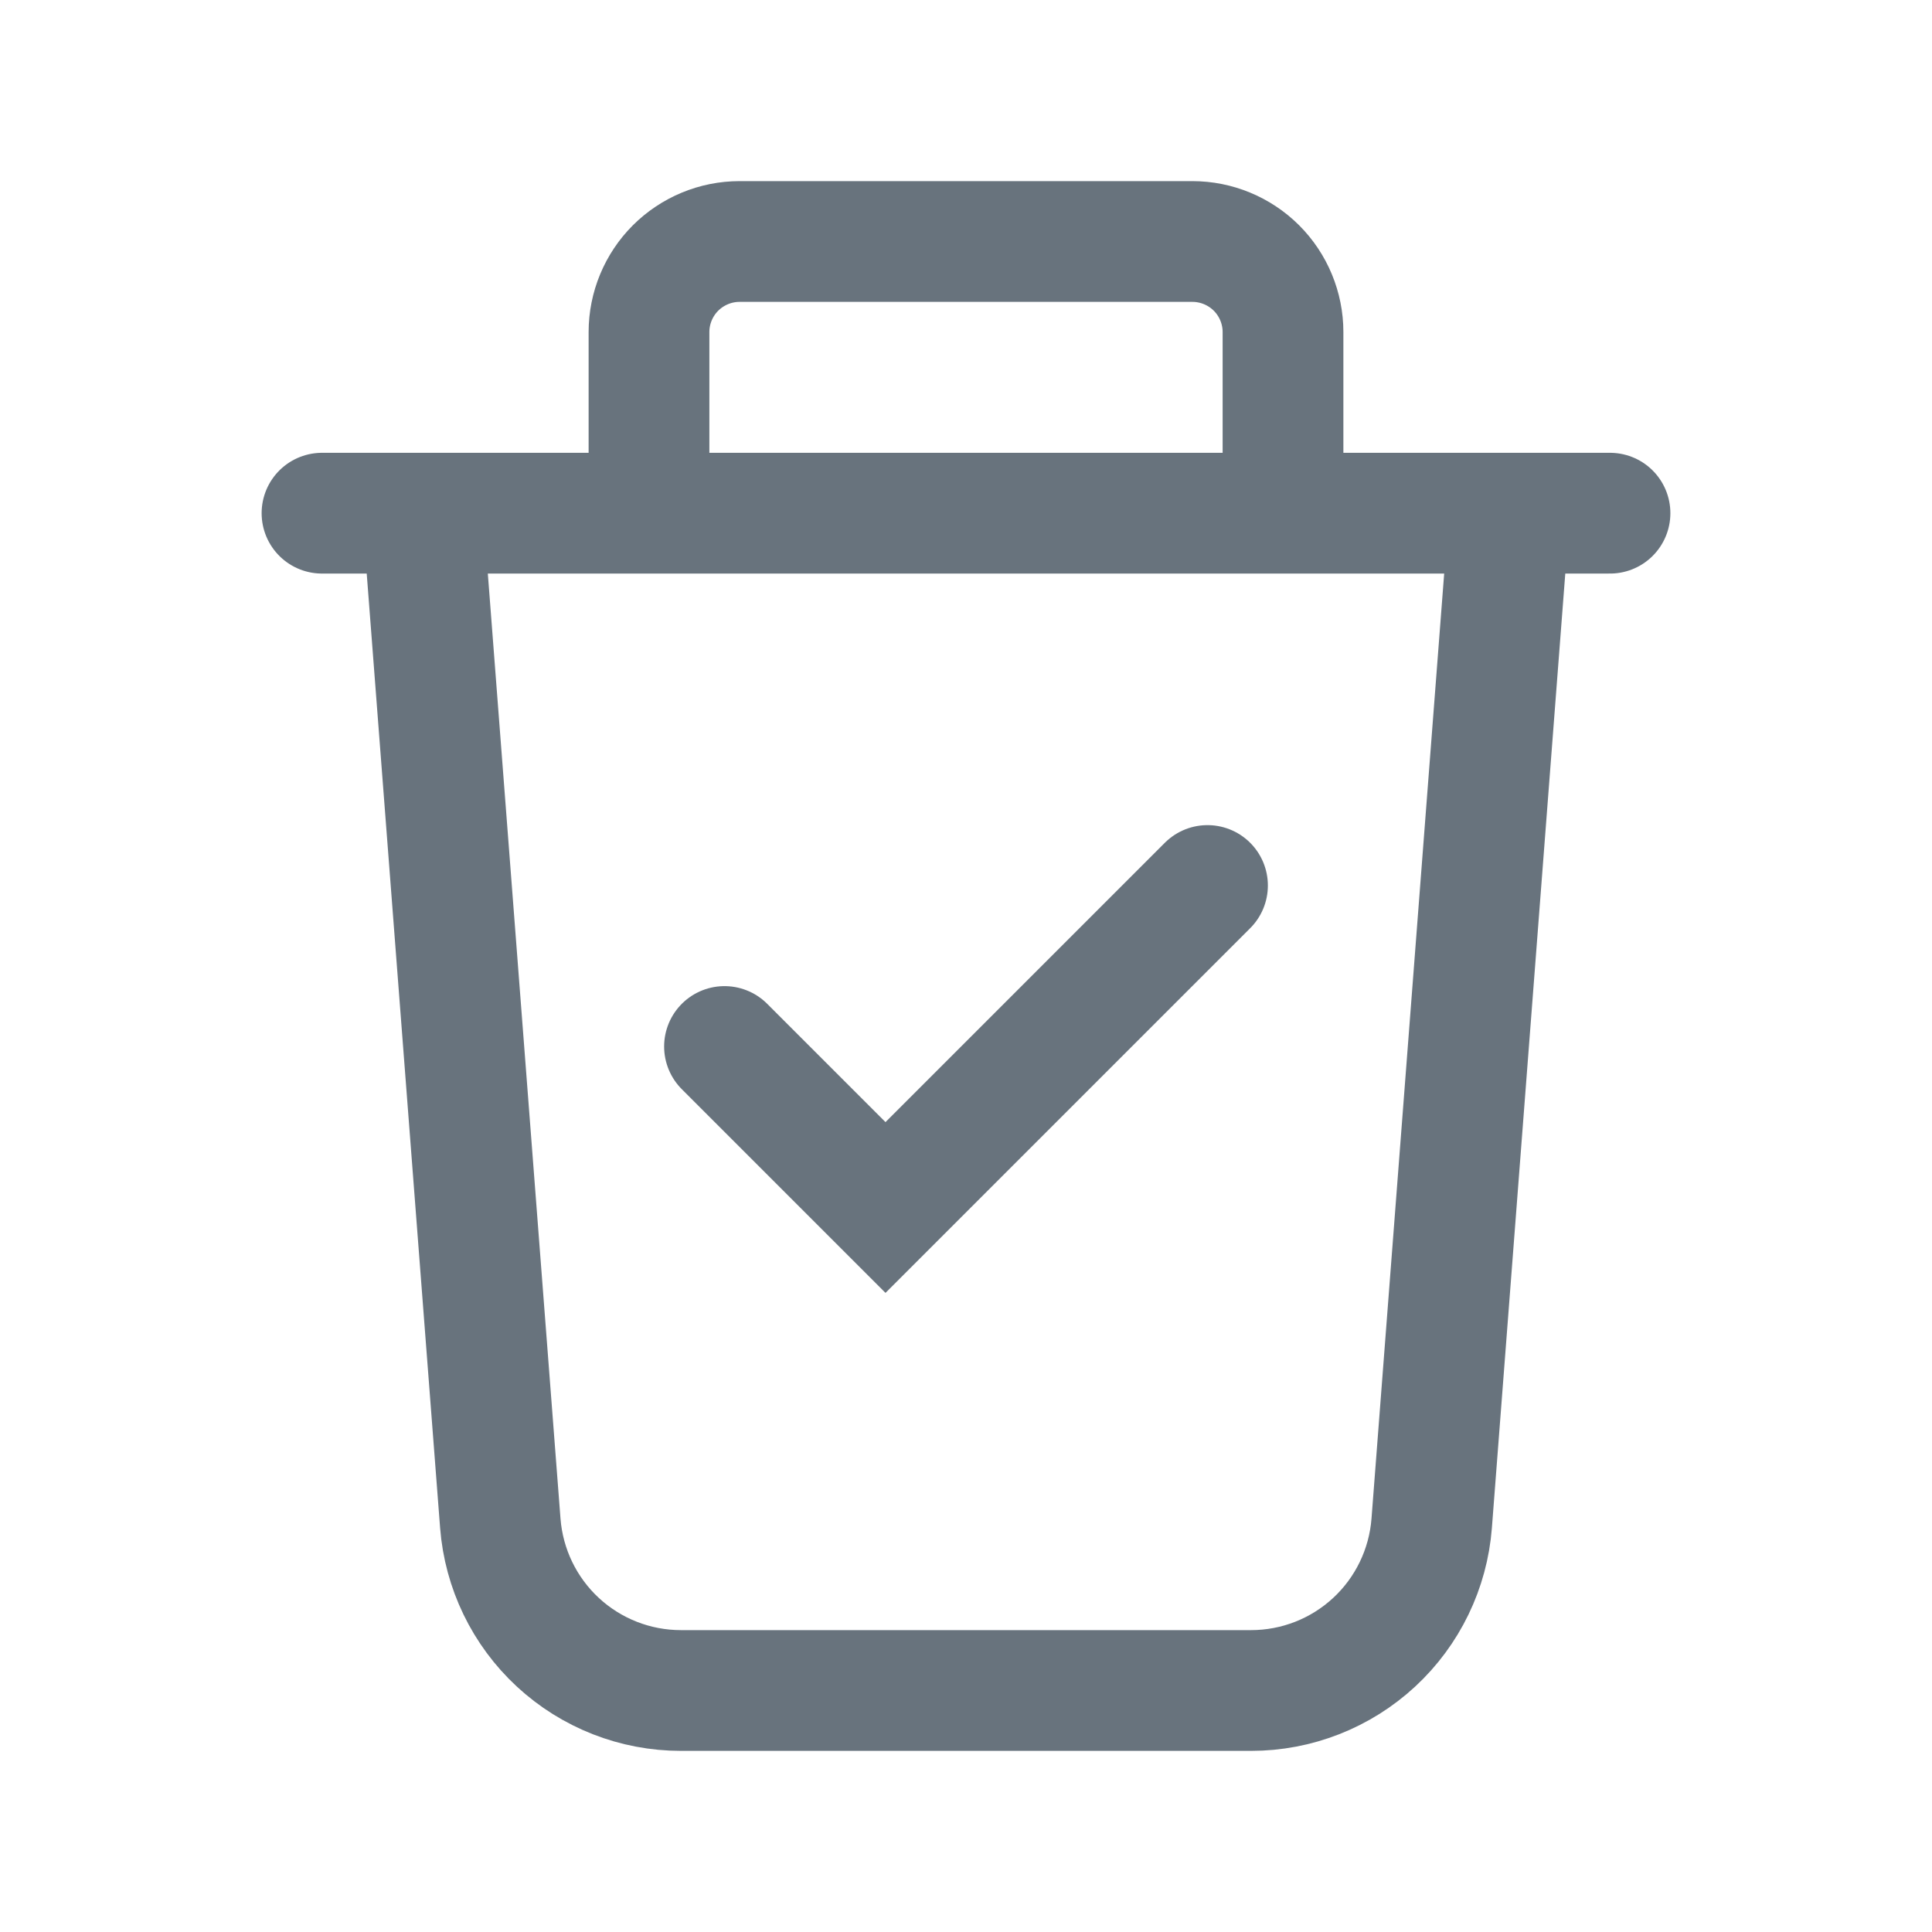
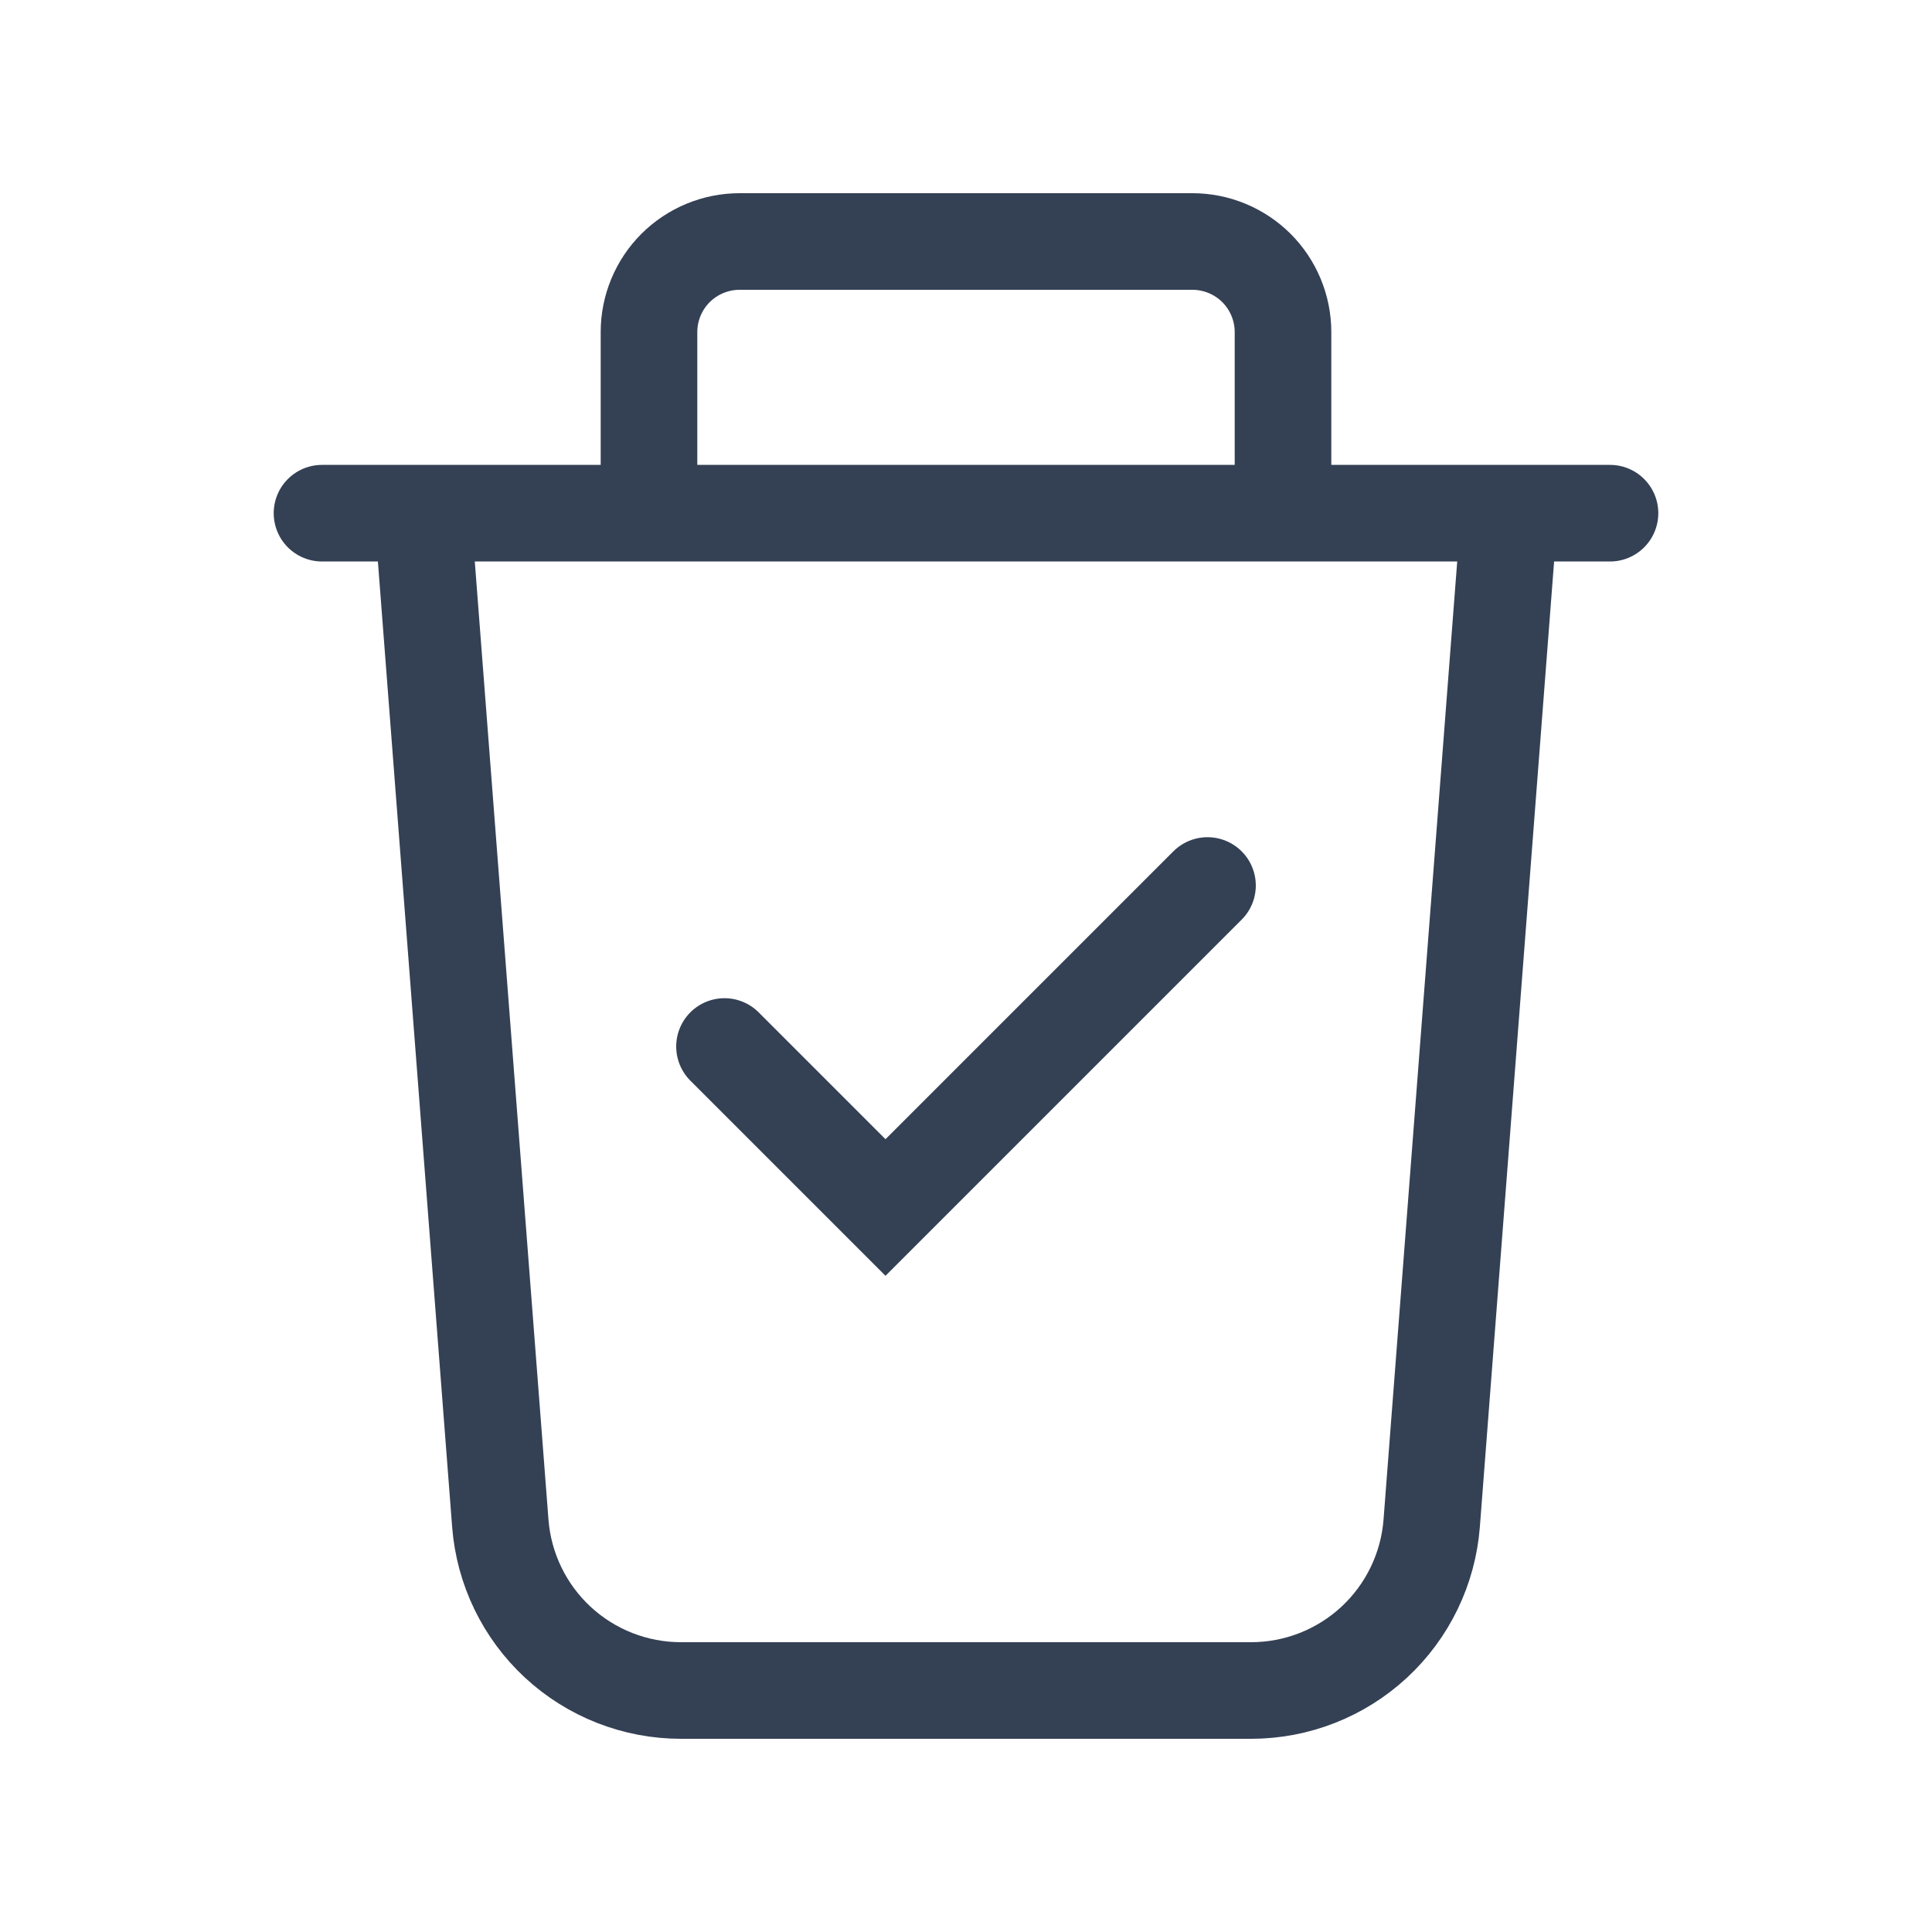
<svg xmlns="http://www.w3.org/2000/svg" width="24" height="24" viewBox="0 0 24 24" fill="none">
-   <path d="M20 6.375H4M15.541 21H8.459C7.892 21 7.346 20.786 6.93 20.401C6.514 20.016 6.259 19.488 6.215 18.923L5.25 6.375H18.75L17.785 18.923C17.741 19.488 17.486 20.016 17.07 20.401C16.654 20.786 16.108 21 15.541 21ZM9.187 3H14.812C15.111 3 15.397 3.119 15.608 3.329C15.819 3.54 15.938 3.827 15.938 4.125V6.375H8.062V4.125C8.062 3.827 8.181 3.54 8.392 3.329C8.603 3.119 8.889 3 9.187 3Z" stroke="#68737D" stroke-width="1.5" stroke-linecap="round" stroke-linejoin="round" />
-   <path d="M9 13L11 15L15 11" stroke="#68737D" stroke-width="1.5" stroke-linecap="round" />
+   <path d="M20 6.375H4M15.541 21H8.459C7.892 21 7.346 20.786 6.93 20.401C6.514 20.016 6.259 19.488 6.215 18.923L5.25 6.375H18.75L17.785 18.923C17.741 19.488 17.486 20.016 17.07 20.401C16.654 20.786 16.108 21 15.541 21ZM9.187 3H14.812C15.111 3 15.397 3.119 15.608 3.329C15.819 3.54 15.938 3.827 15.938 4.125V6.375H8.062V4.125C8.062 3.827 8.181 3.54 8.392 3.329C8.603 3.119 8.889 3 9.187 3Z" stroke="#344054" stroke-width="1.2" stroke-linecap="round" stroke-linejoin="round" />
+   <path d="M9 13L11 15L15 11" stroke="#344054" stroke-width="1.2" stroke-linecap="round" />
</svg>
